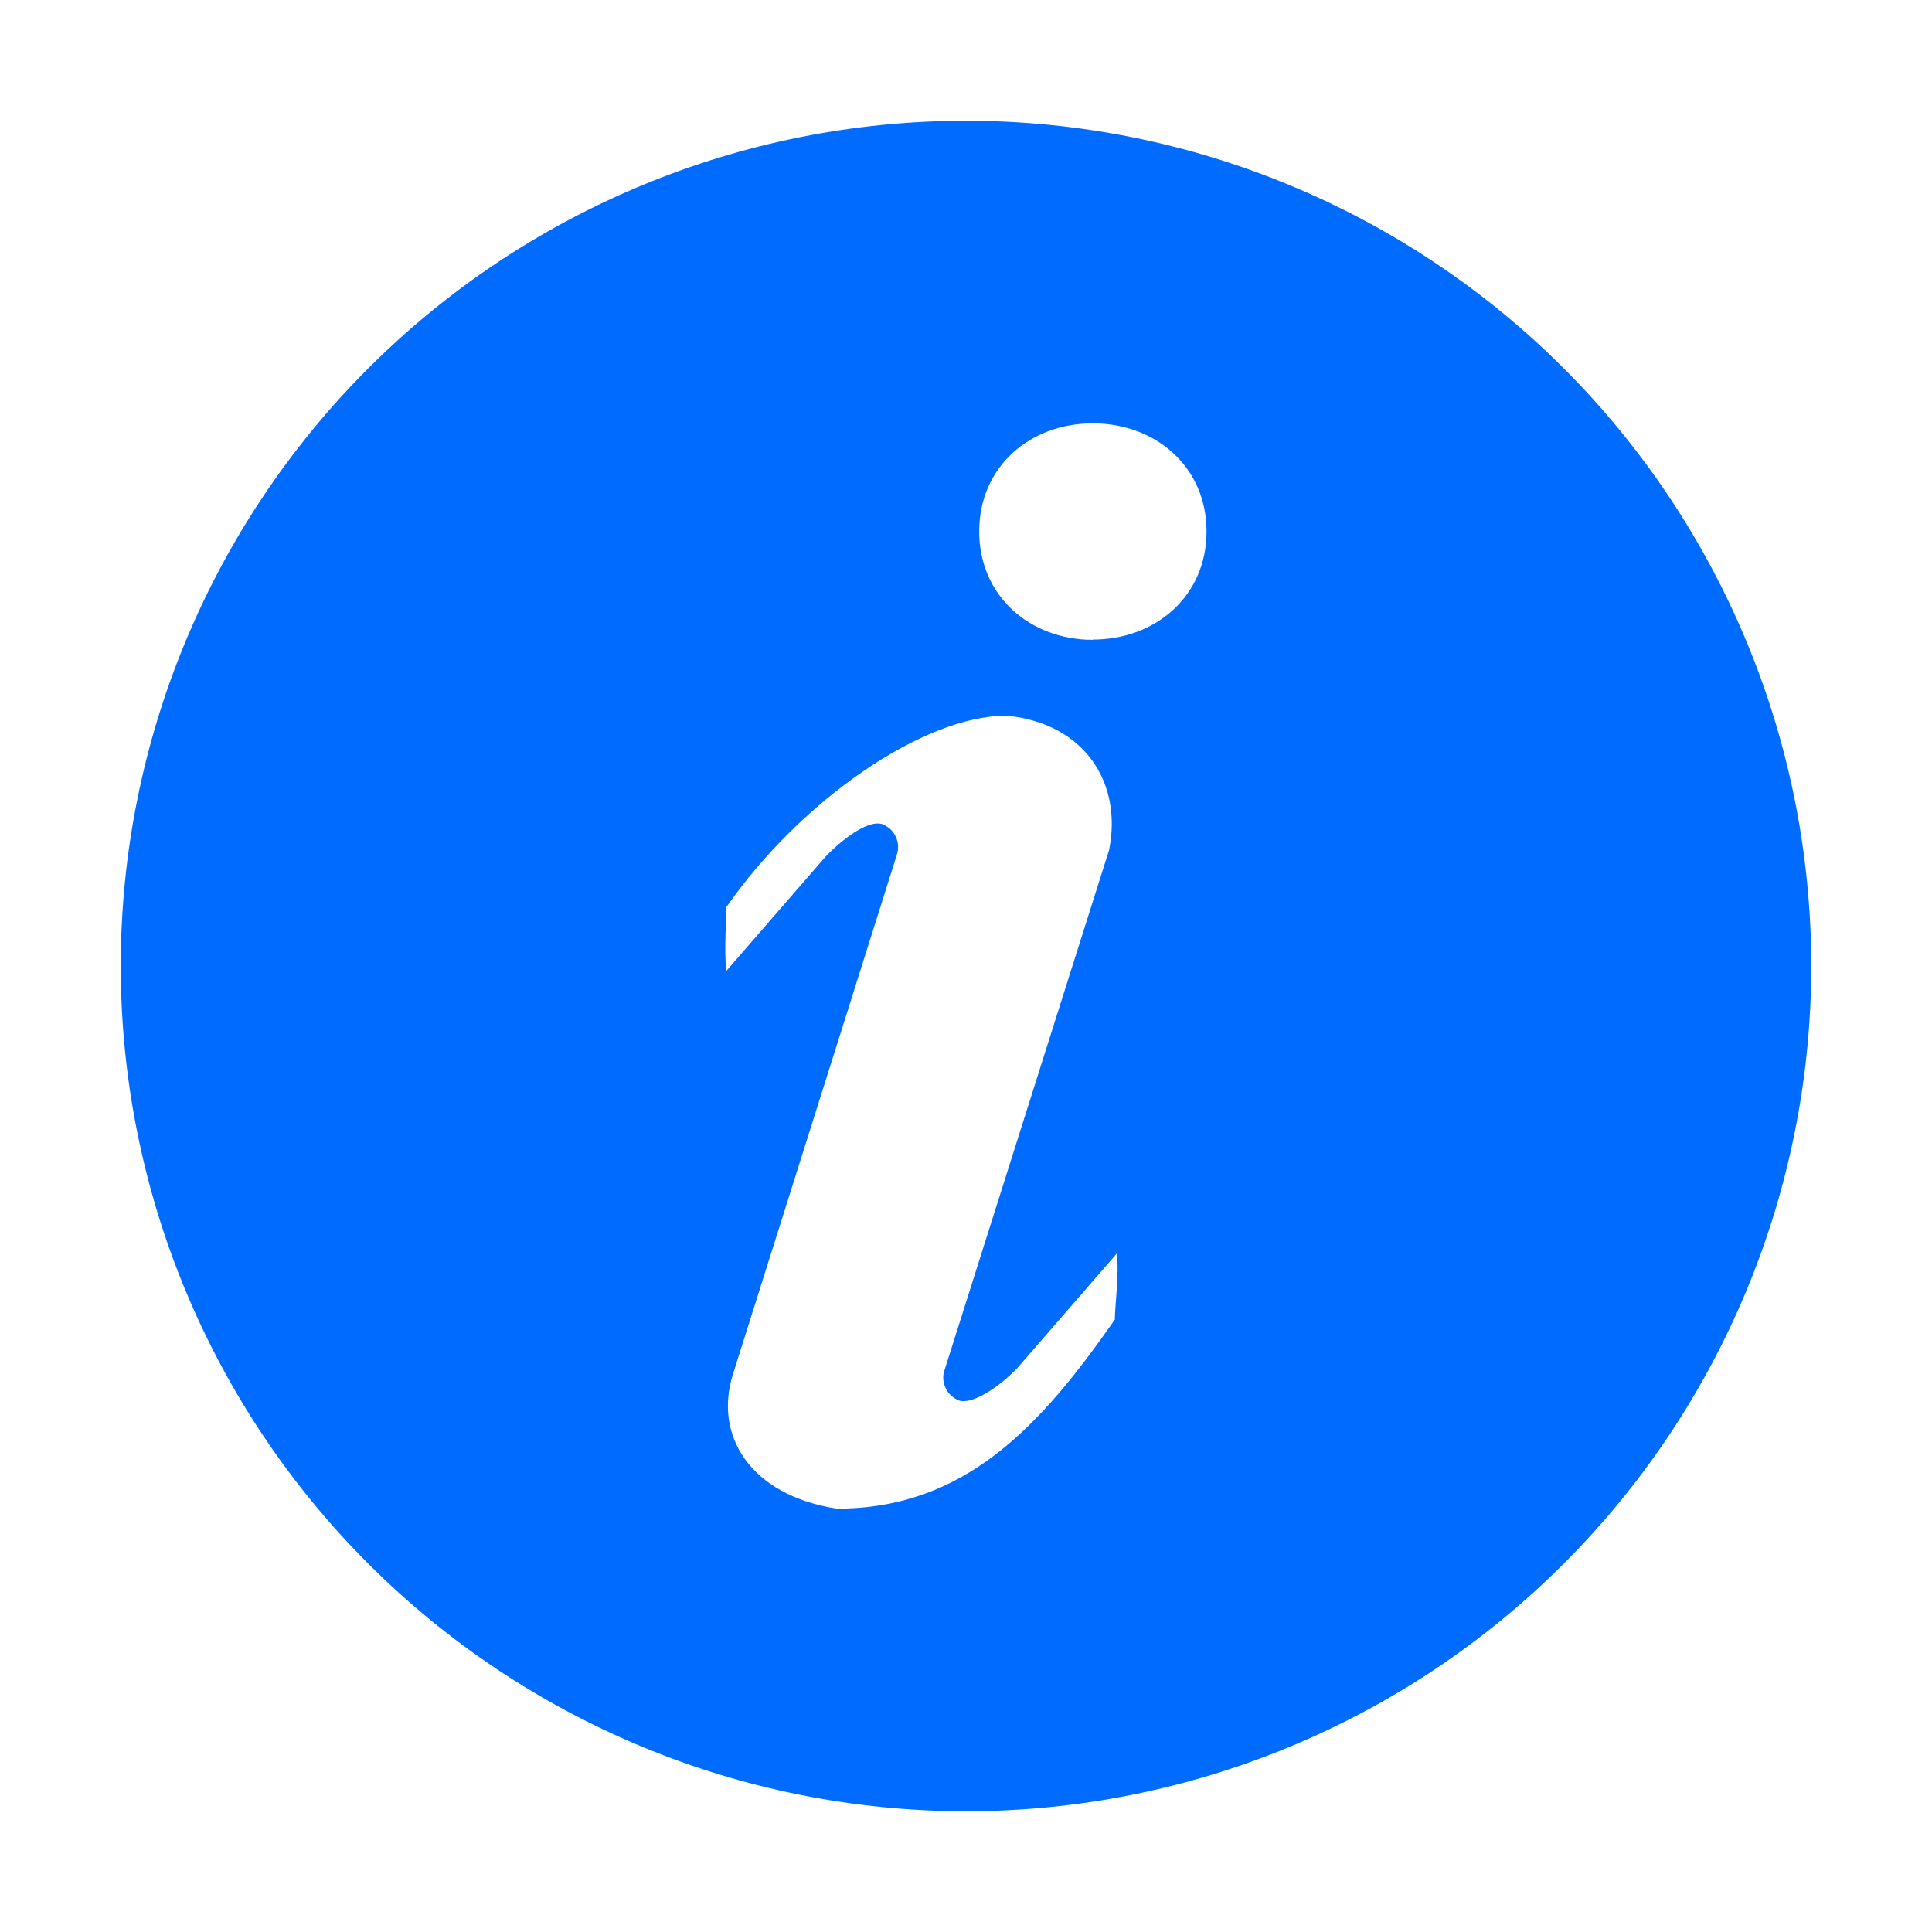
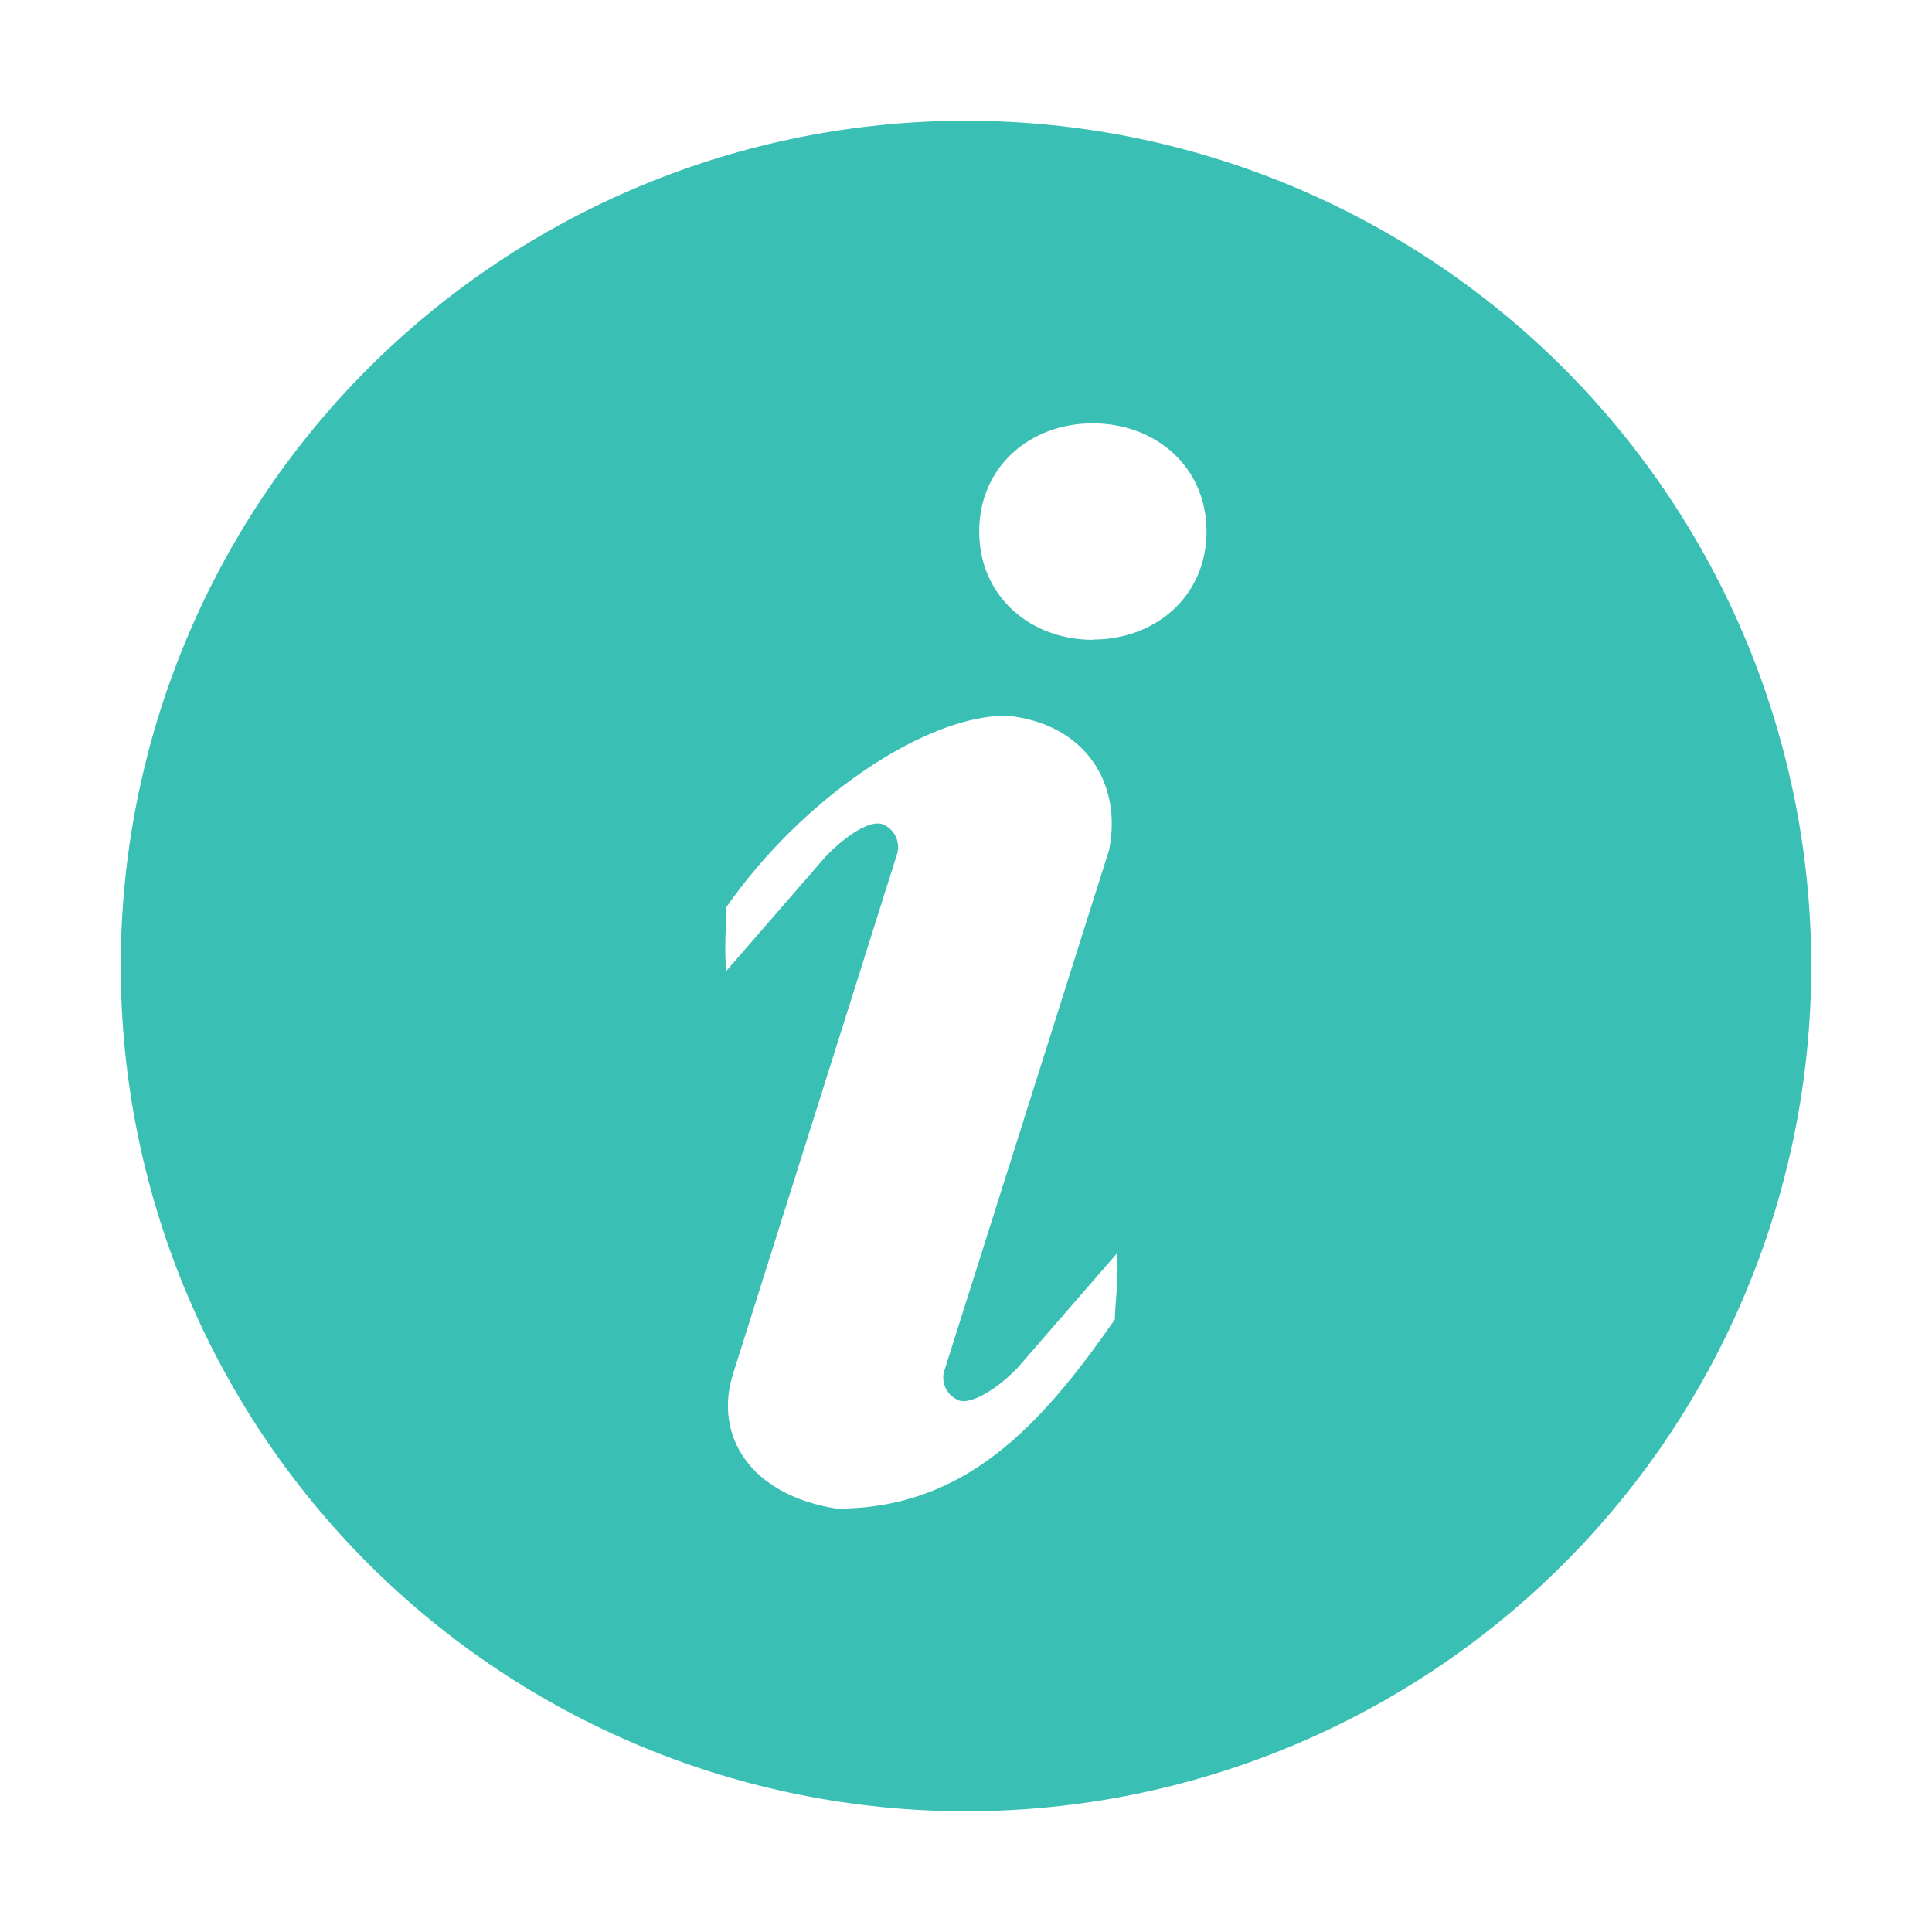
<svg xmlns="http://www.w3.org/2000/svg" width="24" height="24" viewBox="0 0 24 24" fill="none">
-   <path d="M12 1.5C14.785 1.5 17.456 2.606 19.425 4.575C21.394 6.545 22.5 9.215 22.5 12C22.5 14.785 21.394 17.456 19.425 19.425C17.456 21.394 14.785 22.5 12 22.5C9.215 22.5 6.545 21.394 4.575 19.425C2.606 17.456 1.5 14.785 1.5 12C1.5 9.215 2.606 6.545 4.575 4.575C6.545 2.606 9.215 1.5 12 1.5ZM13.575 7.945C14.355 7.945 14.988 7.406 14.988 6.602C14.988 5.798 14.355 5.259 13.575 5.259C12.794 5.259 12.164 5.798 12.164 6.602C12.164 7.406 12.797 7.948 13.575 7.948M13.849 16.387C13.849 16.228 13.905 15.811 13.873 15.572L12.64 16.992C12.384 17.259 12.066 17.447 11.916 17.398C11.848 17.372 11.791 17.324 11.756 17.261C11.721 17.198 11.709 17.124 11.723 17.053L13.777 10.561C13.945 9.736 13.484 8.986 12.504 8.89C11.473 8.89 9.949 9.938 9.023 11.269C9.023 11.428 8.993 11.822 9.023 12.061L10.256 10.641C10.514 10.373 10.809 10.186 10.959 10.238C11.032 10.265 11.092 10.319 11.126 10.39C11.16 10.46 11.166 10.54 11.142 10.615L9.103 17.077C8.869 17.831 9.314 18.572 10.395 18.741C11.986 18.741 12.926 17.719 13.852 16.387H13.849Z" fill="#006CFF" />
+   <path d="M12 1.5C14.785 1.5 17.456 2.606 19.425 4.575C21.394 6.545 22.5 9.215 22.5 12C22.5 14.785 21.394 17.456 19.425 19.425C17.456 21.394 14.785 22.5 12 22.5C9.215 22.5 6.545 21.394 4.575 19.425C2.606 17.456 1.5 14.785 1.5 12C1.5 9.215 2.606 6.545 4.575 4.575C6.545 2.606 9.215 1.5 12 1.5ZM13.575 7.945C14.355 7.945 14.988 7.406 14.988 6.602C14.988 5.798 14.355 5.259 13.575 5.259C12.794 5.259 12.164 5.798 12.164 6.602C12.164 7.406 12.797 7.948 13.575 7.948M13.849 16.387C13.849 16.228 13.905 15.811 13.873 15.572L12.64 16.992C12.384 17.259 12.066 17.447 11.916 17.398C11.848 17.372 11.791 17.324 11.756 17.261C11.721 17.198 11.709 17.124 11.723 17.053L13.777 10.561C13.945 9.736 13.484 8.986 12.504 8.89C11.473 8.89 9.949 9.938 9.023 11.269C9.023 11.428 8.993 11.822 9.023 12.061L10.256 10.641C10.514 10.373 10.809 10.186 10.959 10.238C11.032 10.265 11.092 10.319 11.126 10.39C11.16 10.46 11.166 10.54 11.142 10.615L9.103 17.077C8.869 17.831 9.314 18.572 10.395 18.741C11.986 18.741 12.926 17.719 13.852 16.387H13.849Z" fill="#39BFB3" />
</svg>
